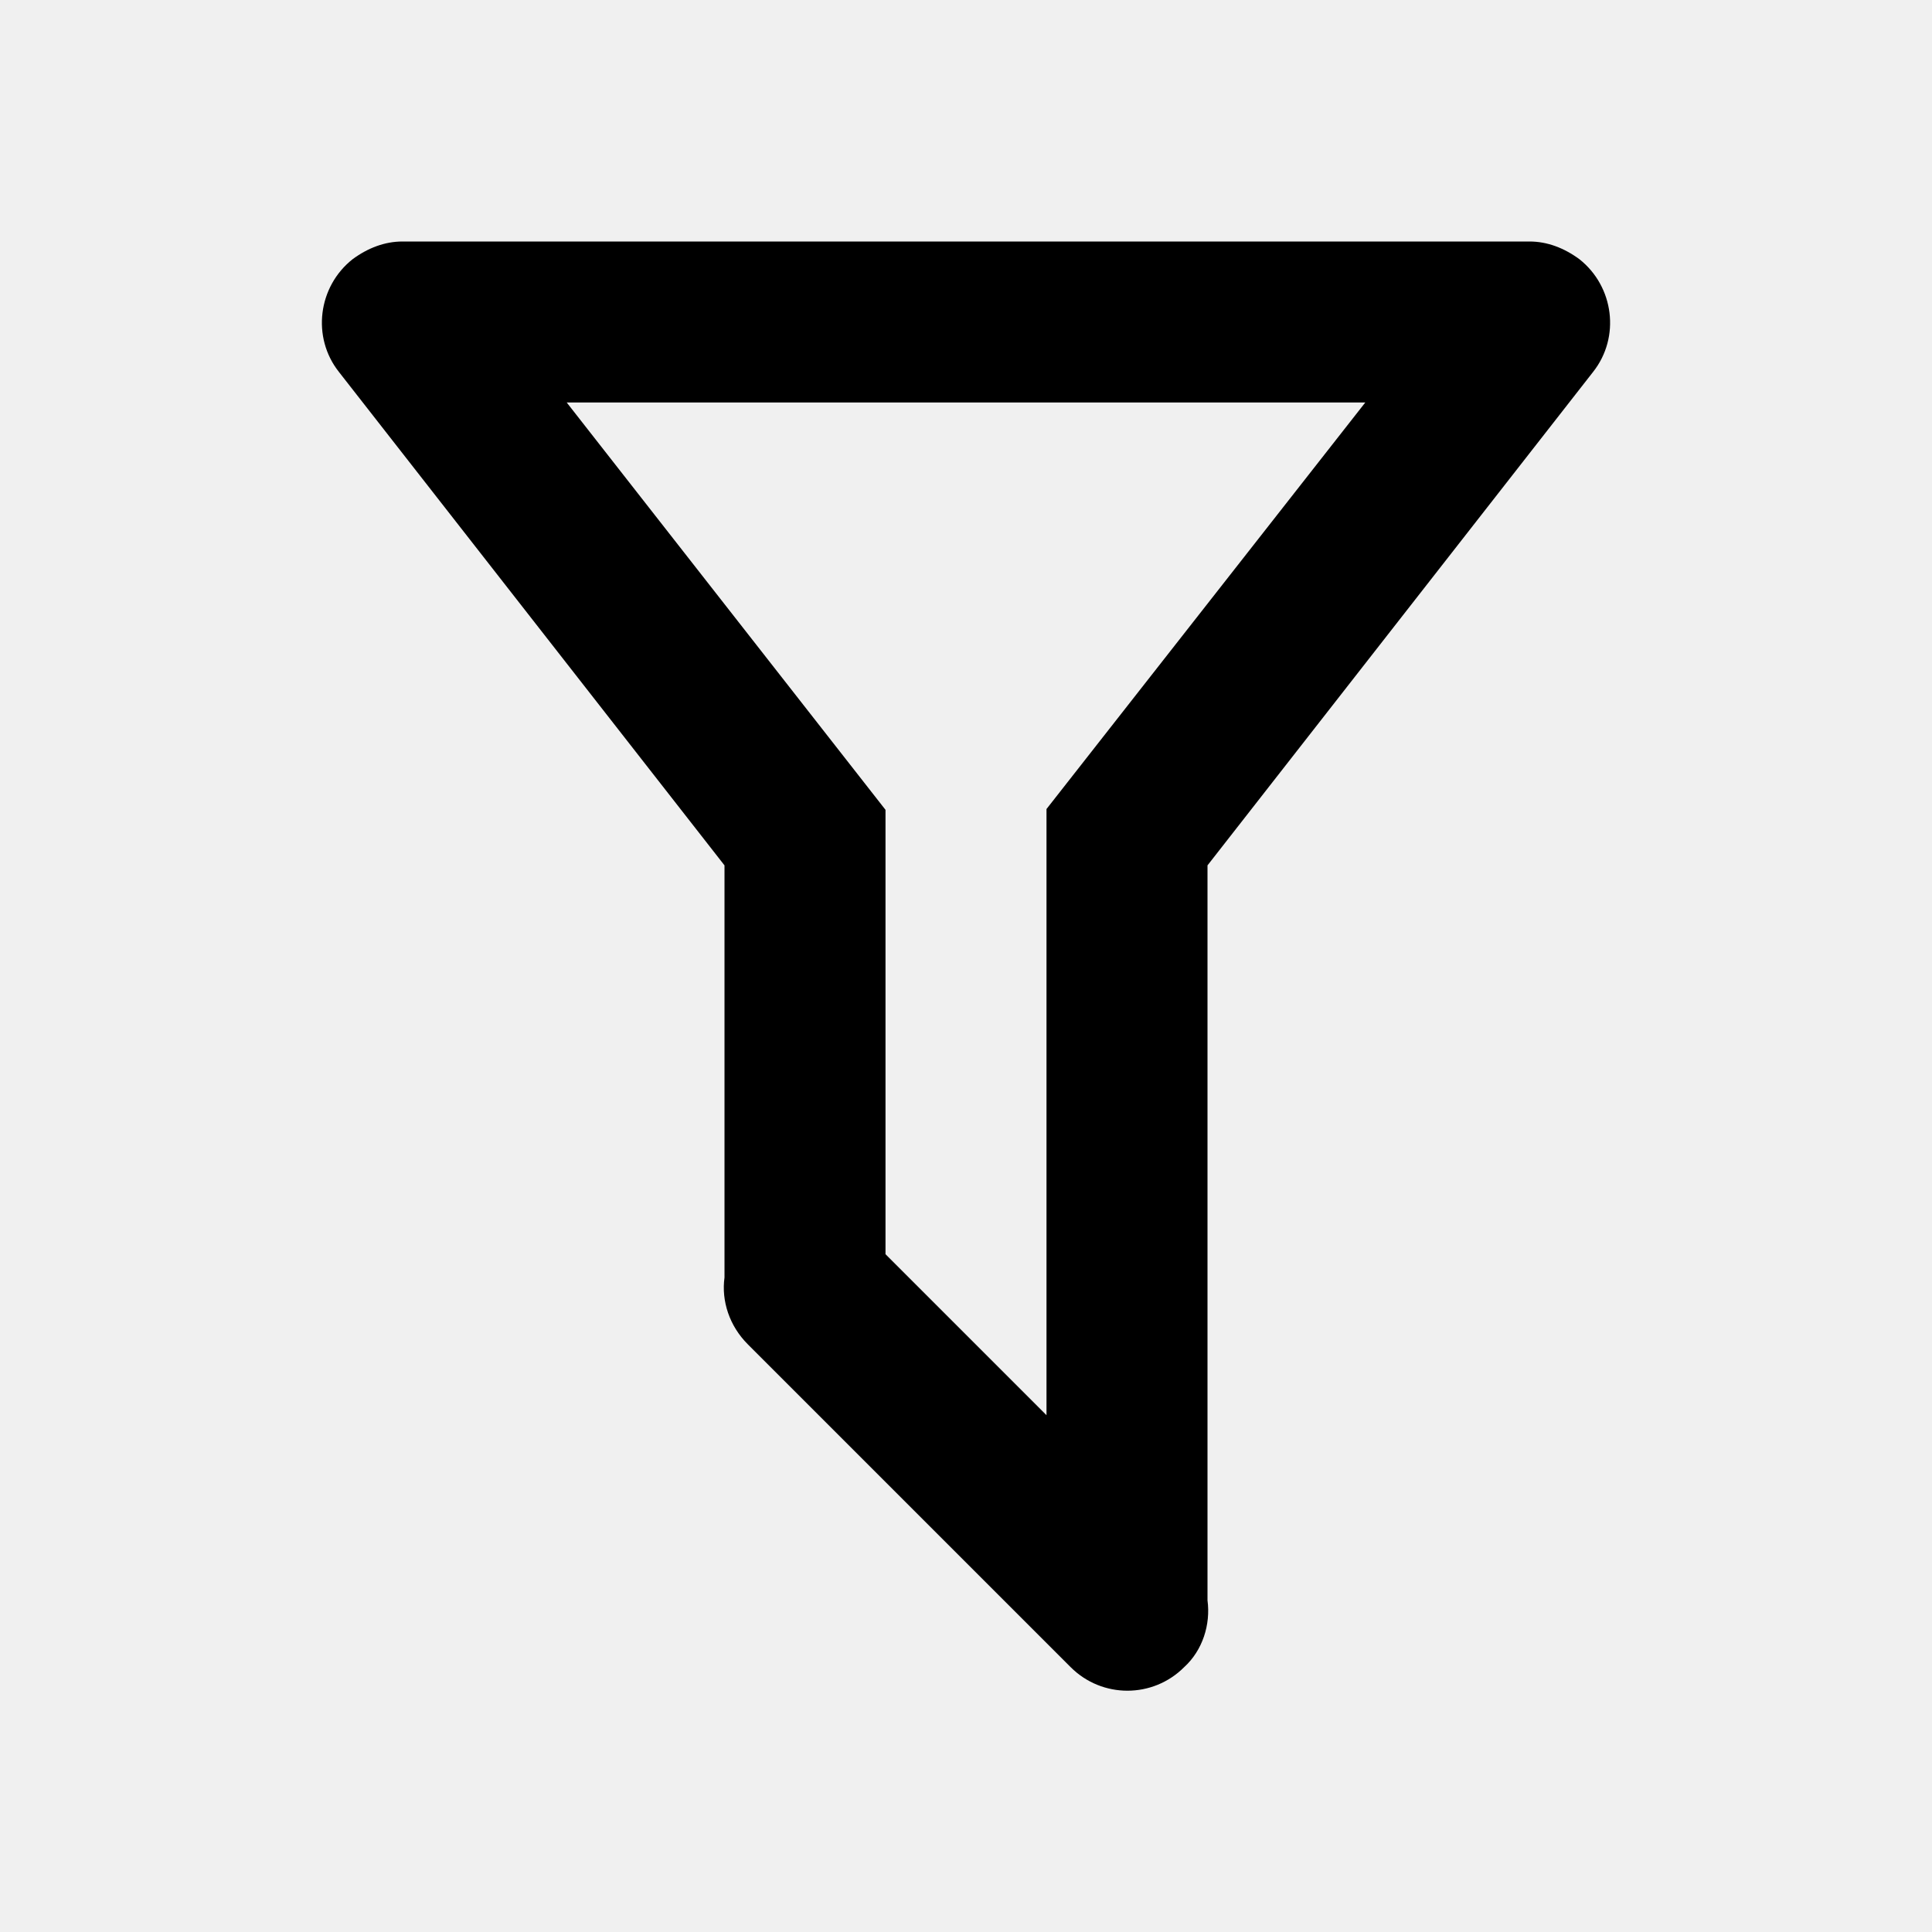
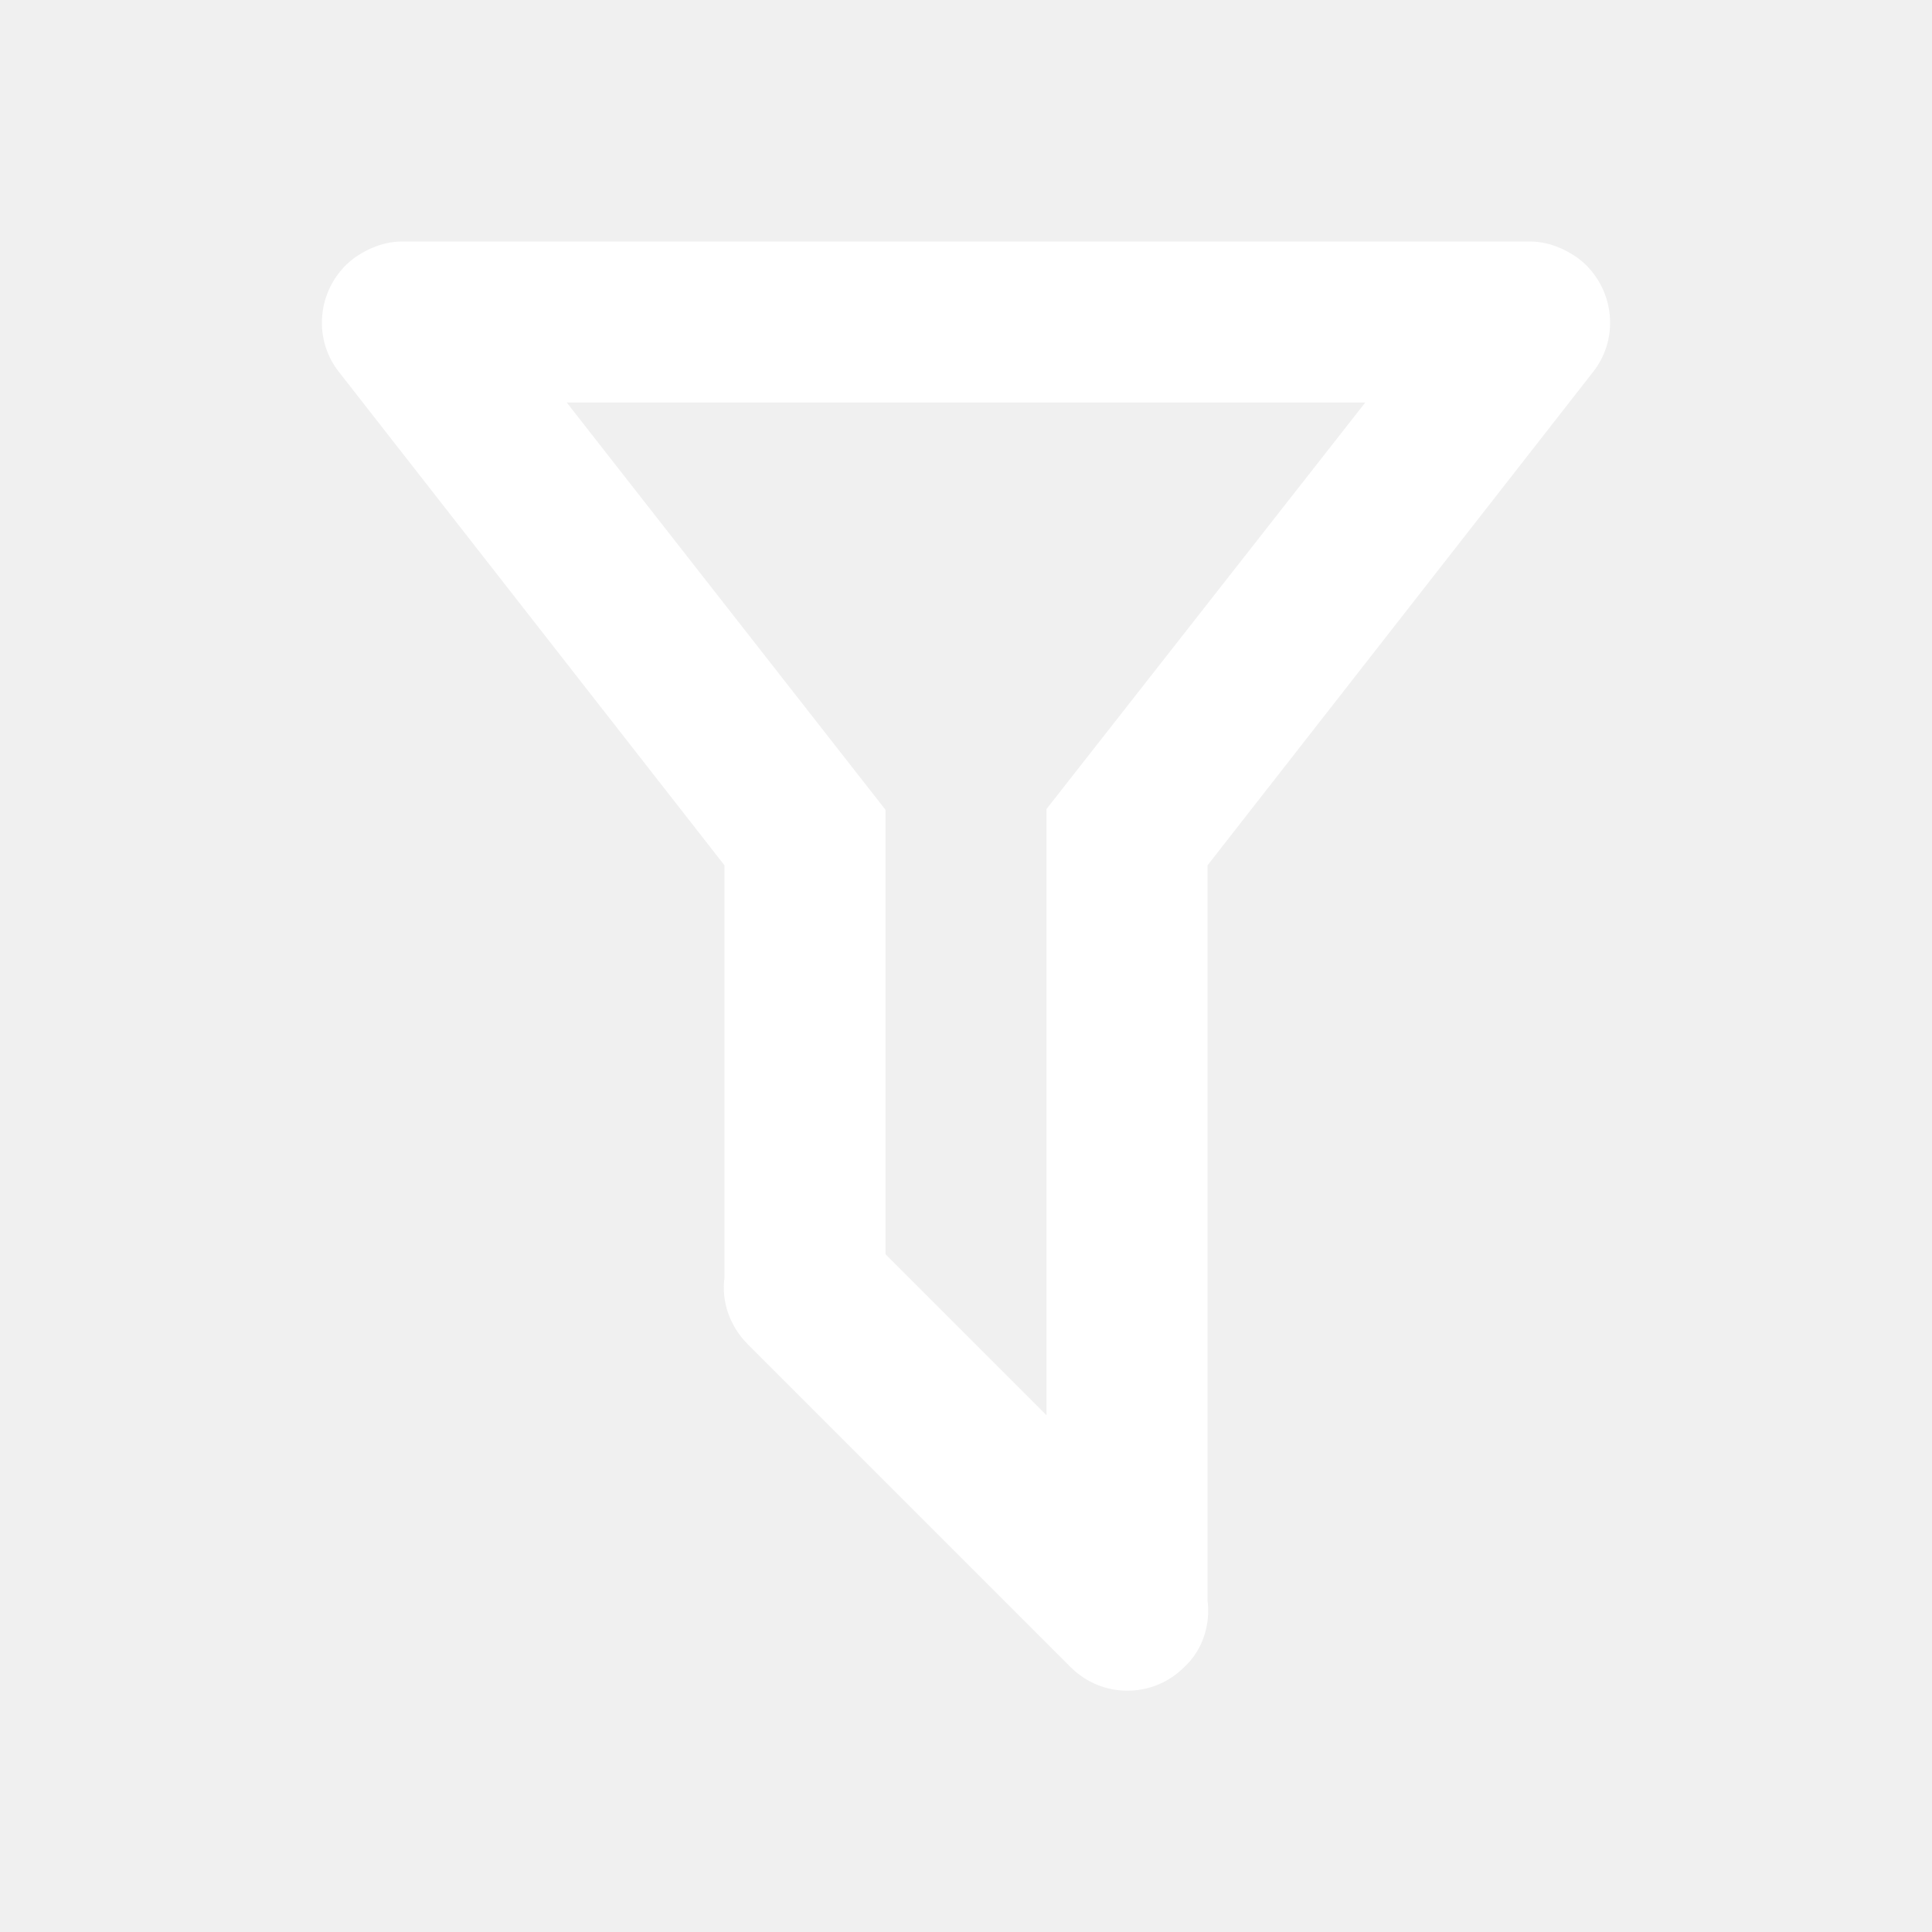
<svg xmlns="http://www.w3.org/2000/svg" version="1.1" width="24" height="24" viewBox="0 0 24 24">
-   <path d="M15,19.88C15.04,20.18 14.94,20.5 14.71,20.71C14.32,21.1 13.69,21.1 13.3,20.71L9.29,16.7C9.06,16.47 8.96,16.16 9,15.87V10.75L4.21,4.62C3.87,4.19 3.95,3.56 4.38,3.22C4.57,3.08 4.78,3 5,3V3H19V3C19.22,3 19.43,3.08 19.62,3.22C20.05,3.56 20.13,4.19 19.79,4.62L15,10.75V19.88M7.04,5L11,10.06V15.58L13,17.58V10.05L16.96,5H7.04Z" />
+   <path fill="#fff" d="M15,19.88C15.04,20.18 14.94,20.5 14.71,20.71C14.32,21.1 13.69,21.1 13.3,20.71L9.29,16.7C9.06,16.47 8.96,16.16 9,15.87V10.75L4.21,4.62C3.87,4.19 3.95,3.56 4.38,3.22C4.57,3.08 4.78,3 5,3V3H19V3C19.22,3 19.43,3.08 19.62,3.22C20.05,3.56 20.13,4.19 19.79,4.62L15,10.75V19.88M7.04,5L11,10.06V15.58L13,17.58V10.05L16.96,5H7.04Z" />
</svg>
